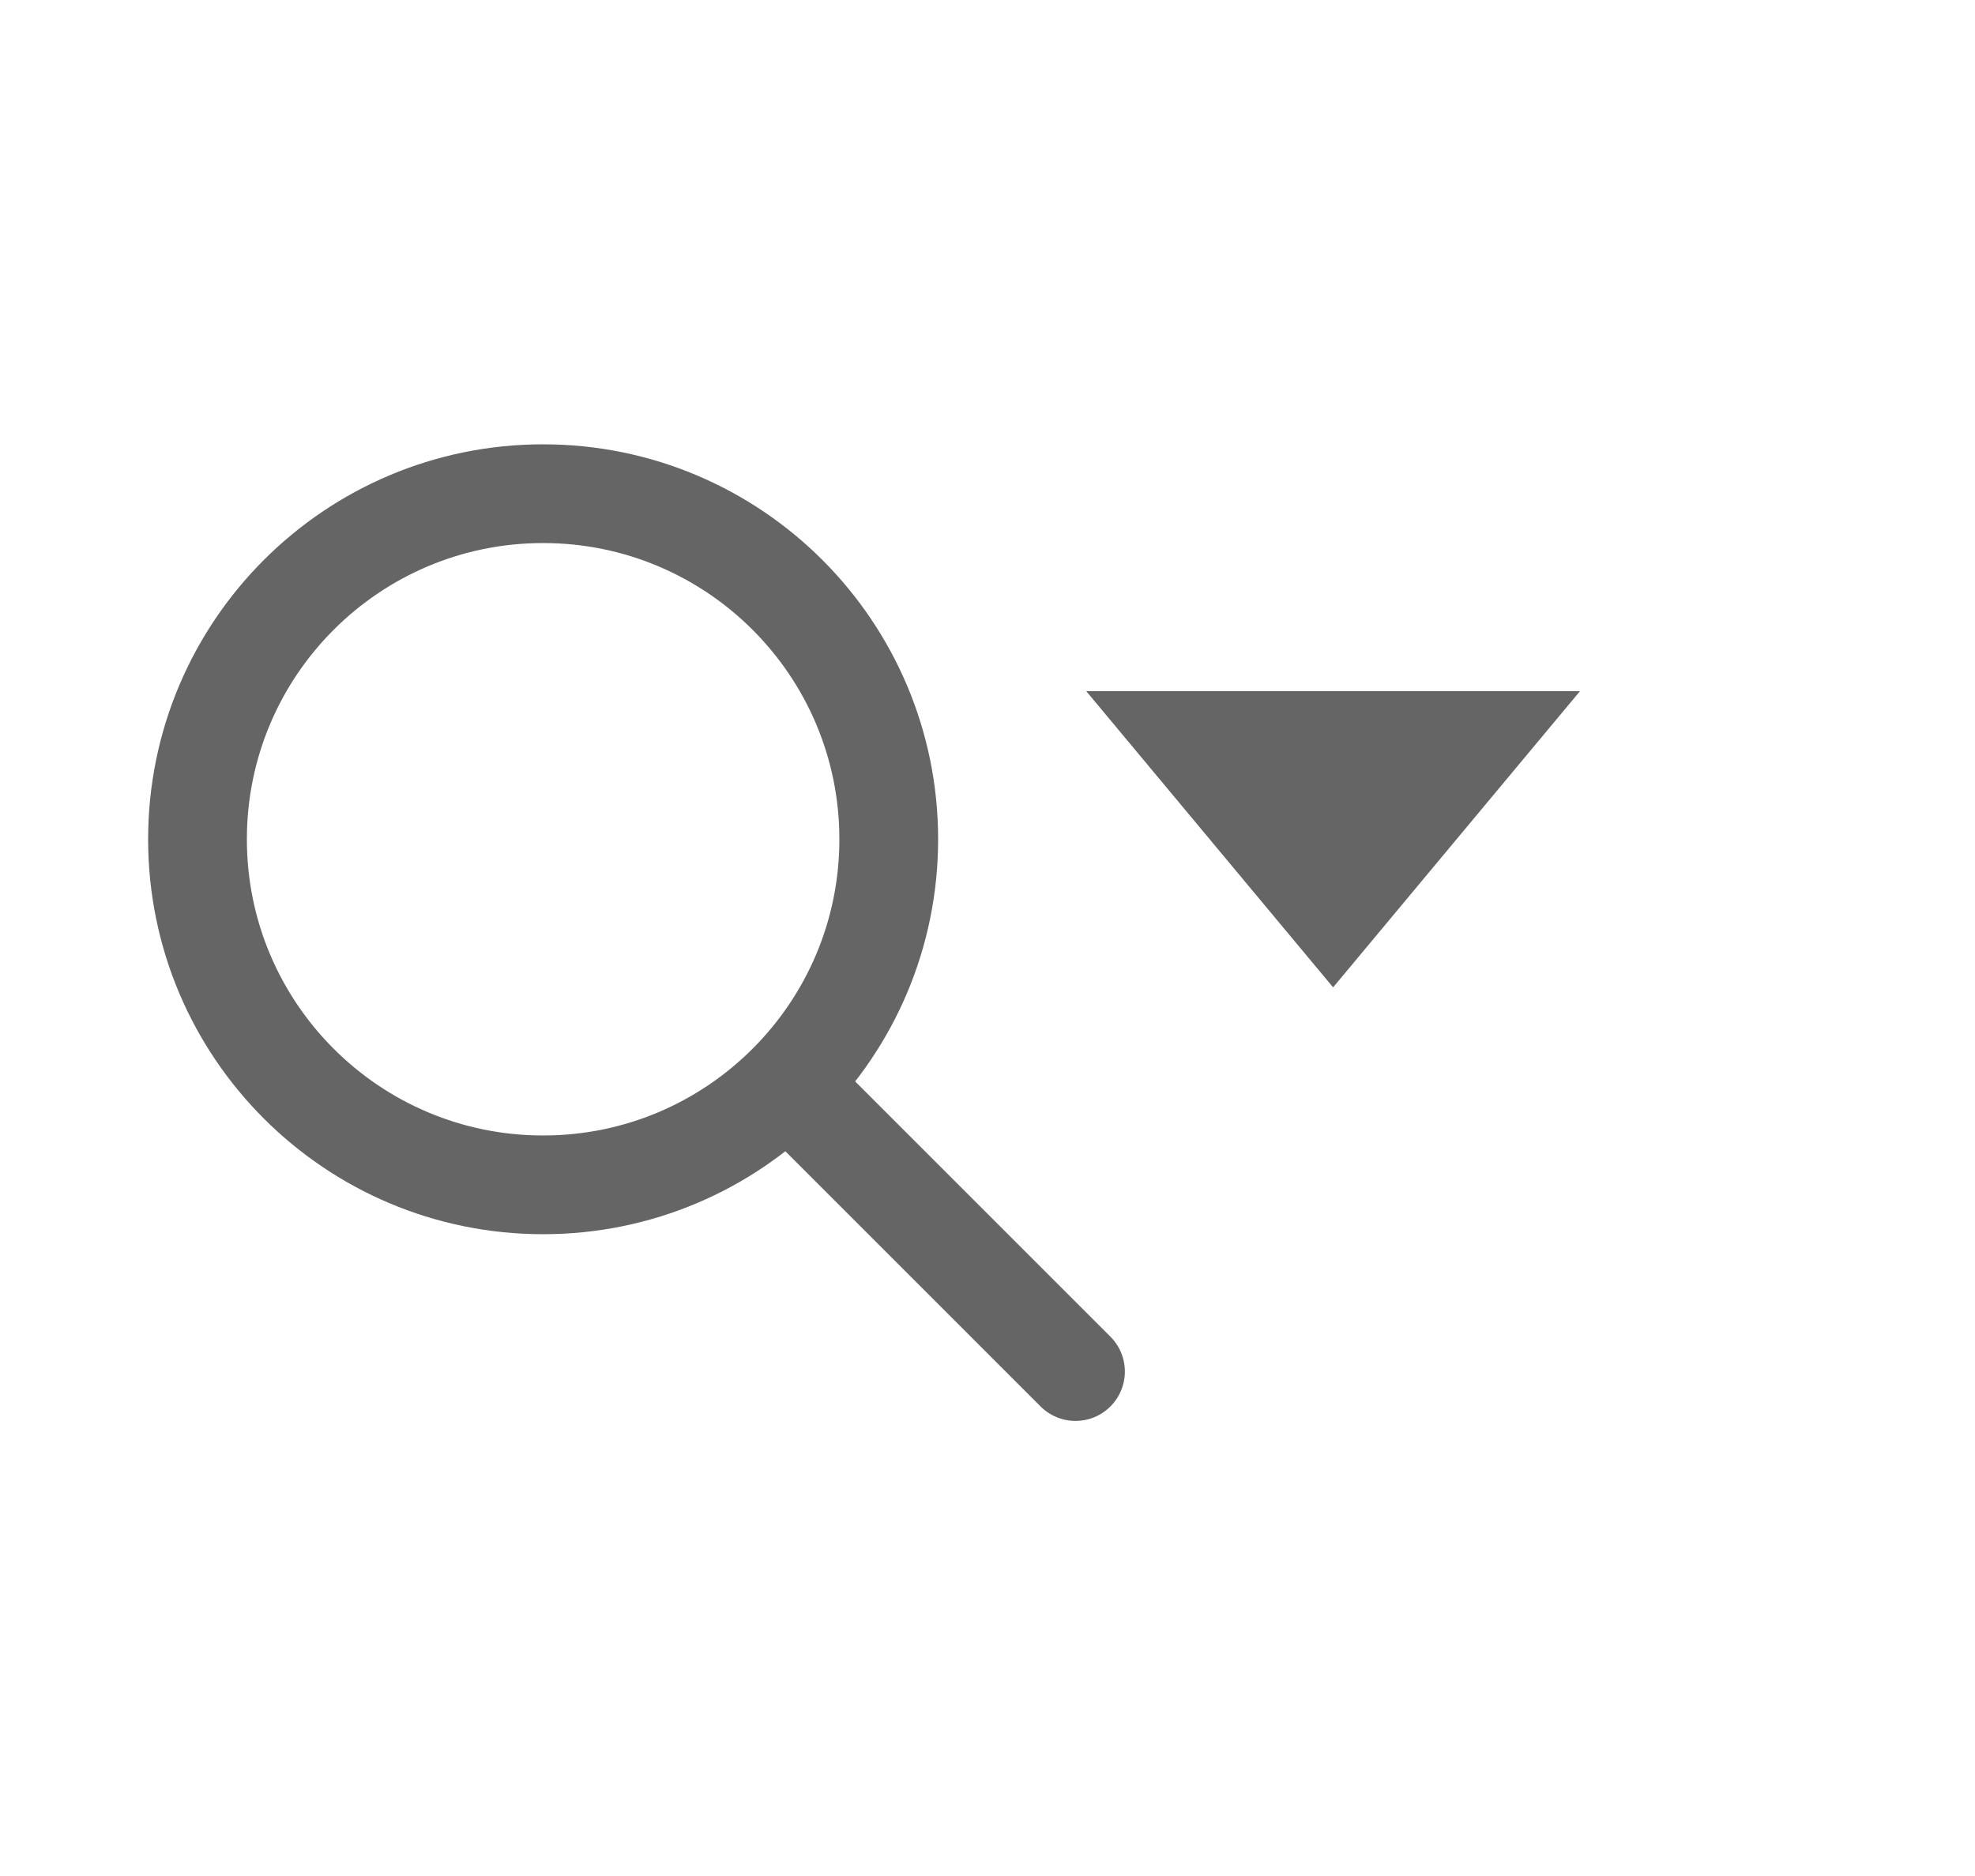
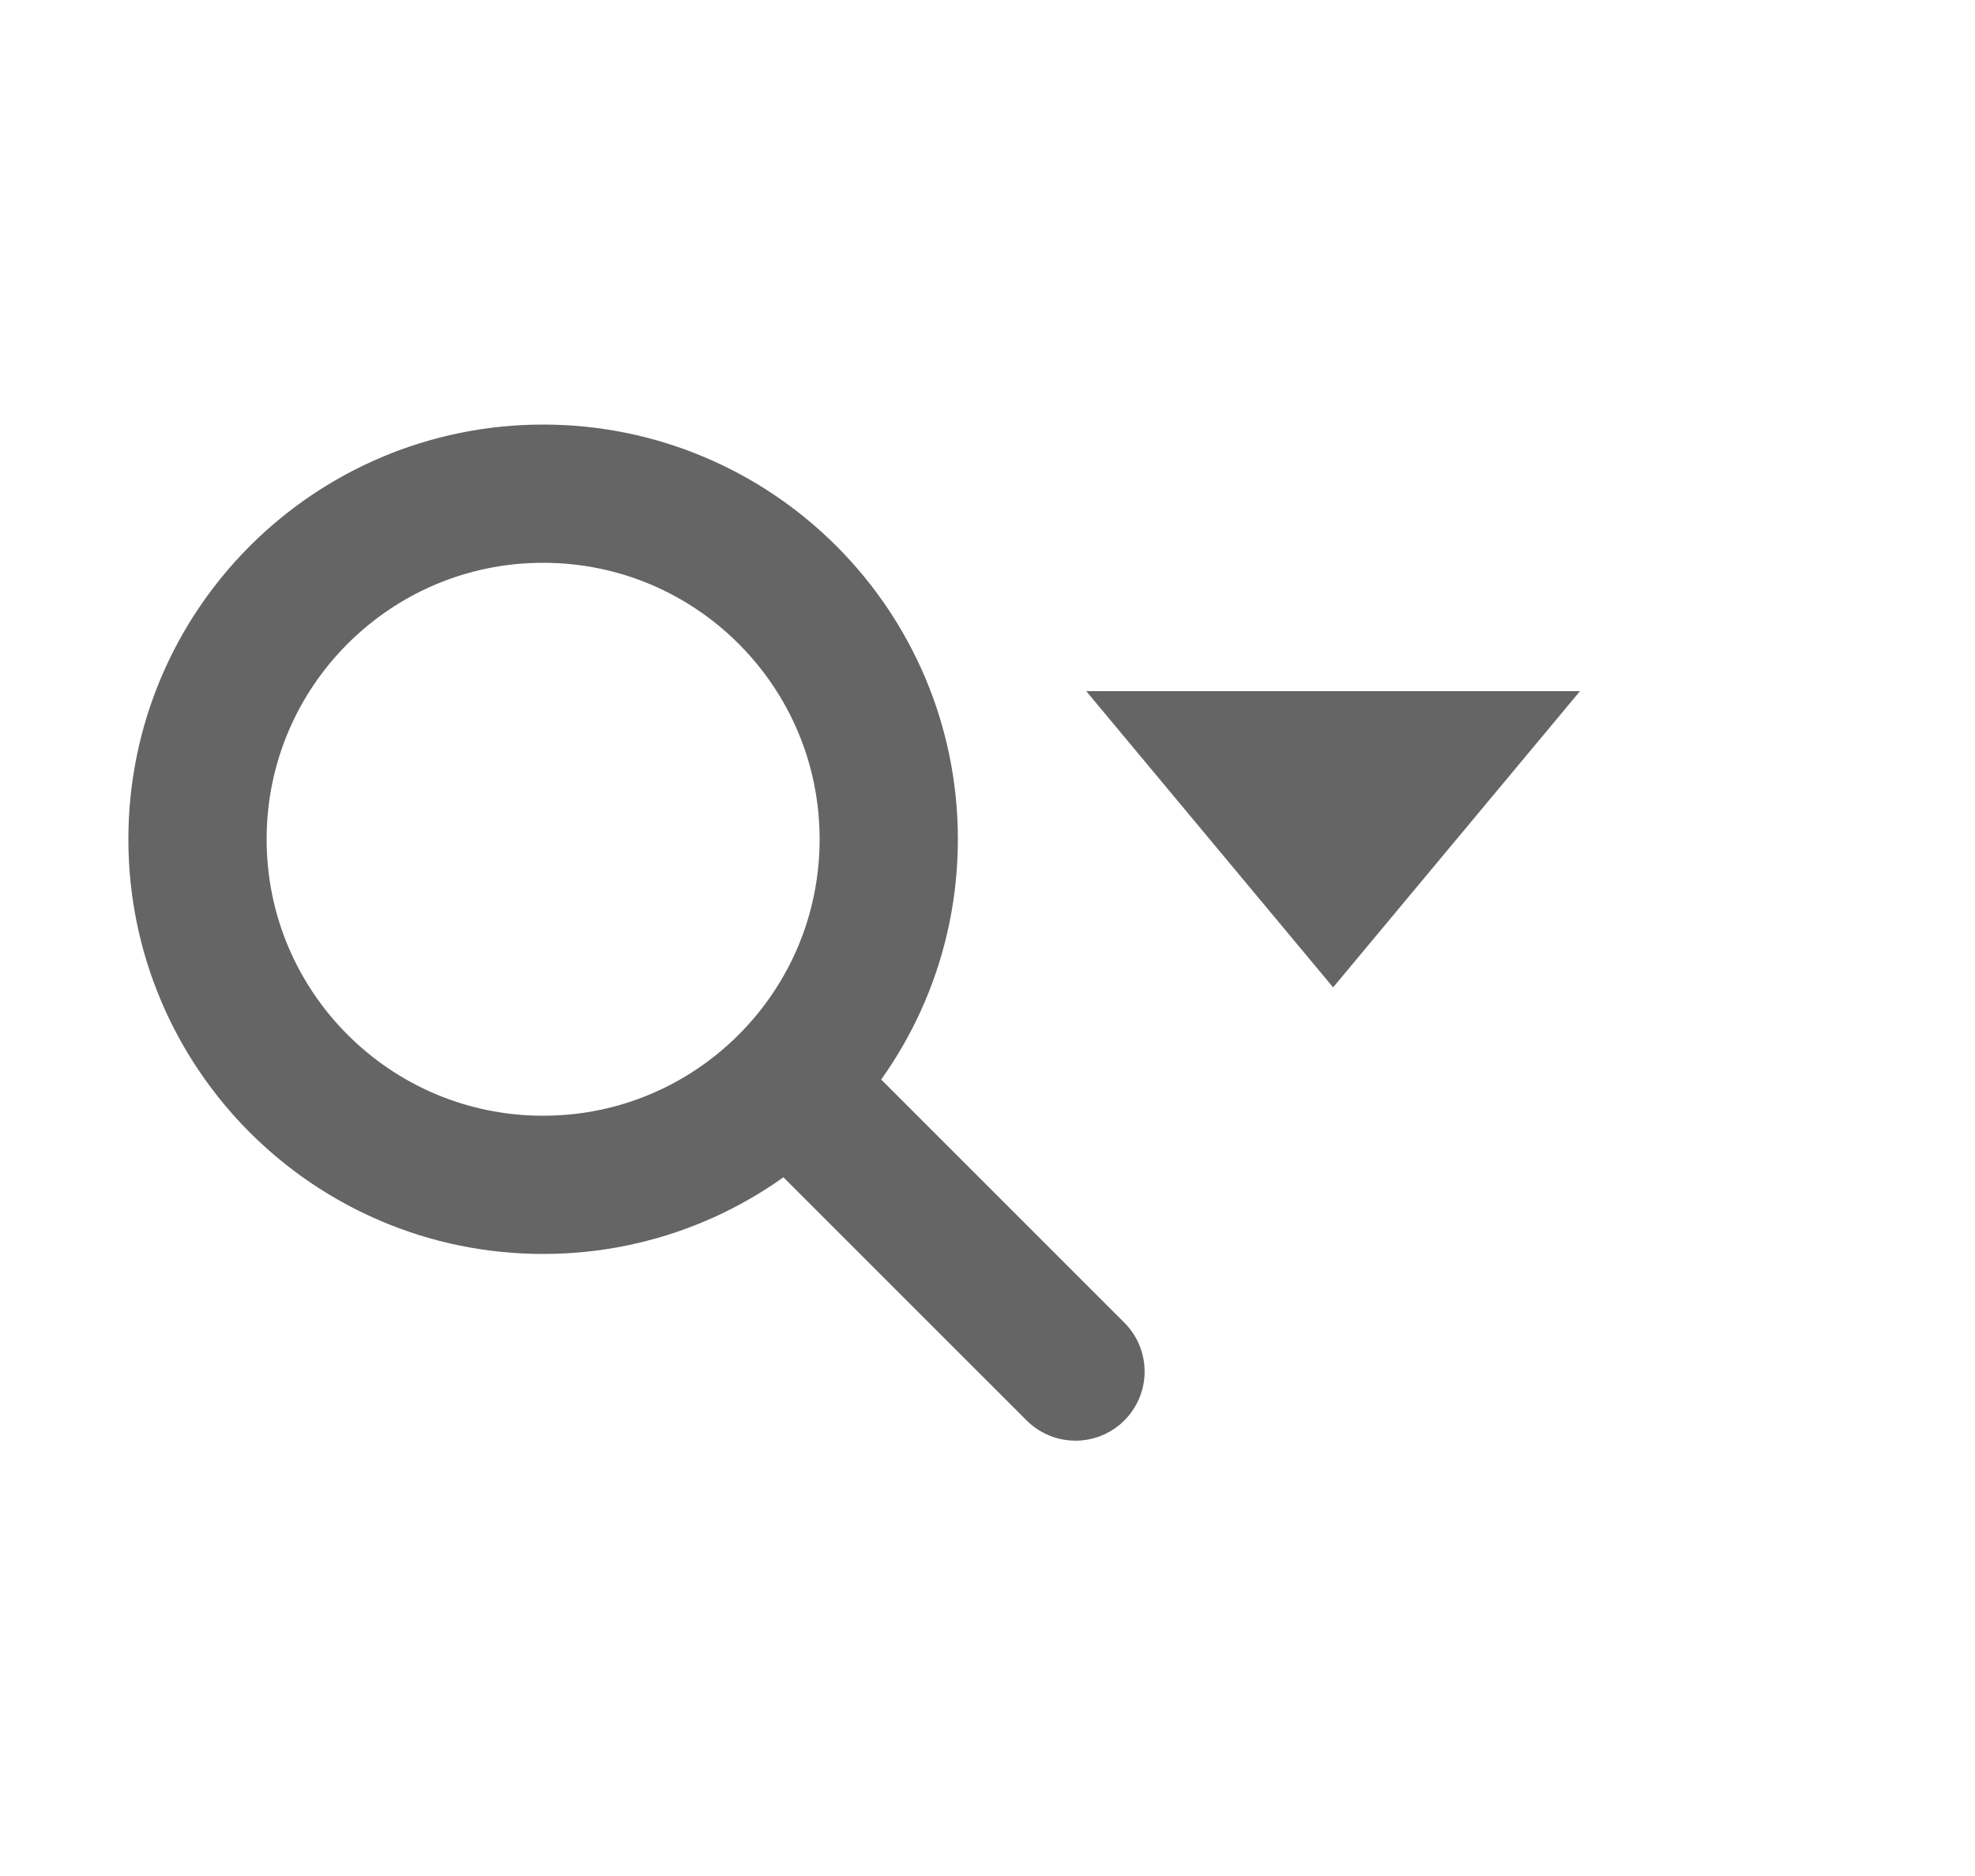
- <svg xmlns="http://www.w3.org/2000/svg" version="1.1" id="svg2" columns="20" rows="19" viewBox="0 0 20 19">
+ <svg xmlns="http://www.w3.org/2000/svg" version="1.1" id="svg2" width="20" height="19" viewBox="0 0 20 19">
  <defs id="defs6" />
-   <circle style="fill:#000000;fill-opacity:0;stroke:#656565;stroke-columns:1.4;stroke-opacity:1;stroke-miterlimit:4;stroke-dasharray:none" id="path4611" cx="5.5" cy="8.5" r="3.5" />
-   <path style="fill:#656565;fill-opacity:1;stroke:none;stroke-columns:1px;stroke-linecap:butt;stroke-linejoin:miter;stroke-opacity:1" d="M 11,7 13.5,10 16,7 Z" id="path4609" />
-   <path style="fill:none;stroke:#656565;stroke-columns:1.4;stroke-linecap:round;stroke-linejoin:miter;stroke-miterlimit:4;stroke-dasharray:none;stroke-opacity:1" d="m 8.109,11.109 2.782,2.782" id="path4630" />
+   <circle style="fill:#000000;fill-opacity:0;stroke:#656565;stroke-width:1.4;stroke-opacity:1;stroke-miterlimit:4;stroke-dasharray:none" id="path4611" cx="5.5" cy="8.5" r="3.5" />
+   <path style="fill:#656565;fill-opacity:1;stroke:none;stroke-width:1px;stroke-linecap:butt;stroke-linejoin:miter;stroke-opacity:1" d="M 11,7 13.5,10 16,7 Z" id="path4609" />
+   <path style="fill:none;stroke:#656565;stroke-width:1.4;stroke-linecap:round;stroke-linejoin:miter;stroke-miterlimit:4;stroke-dasharray:none;stroke-opacity:1" d="m 8.109,11.109 2.782,2.782" id="path4630" />
</svg>
